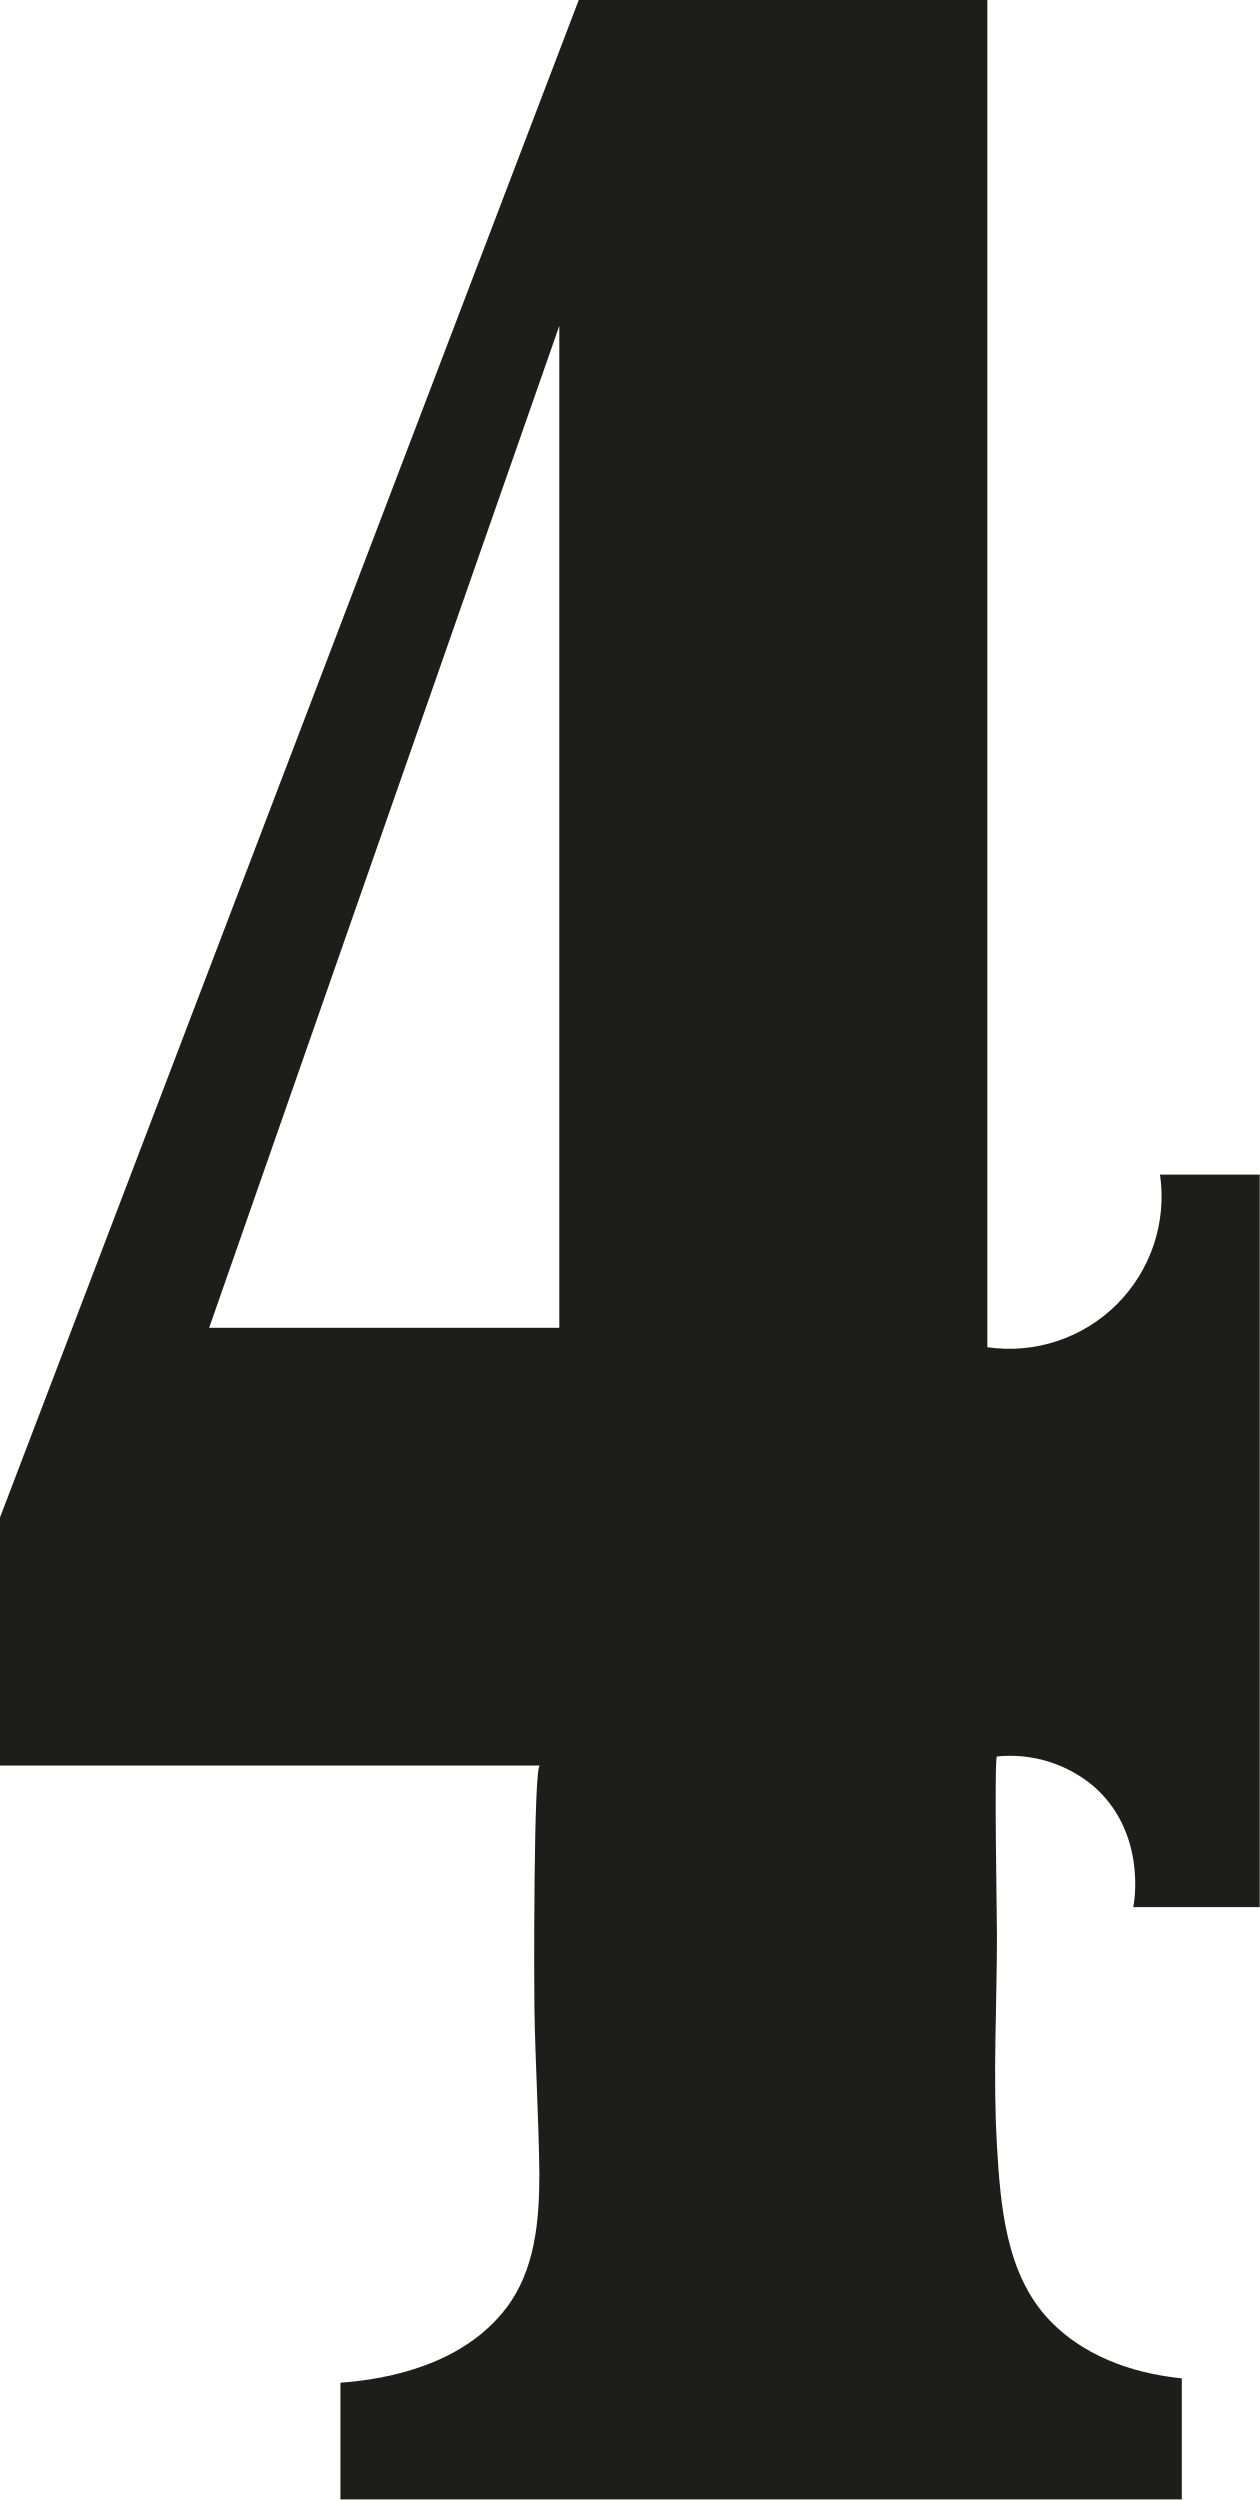
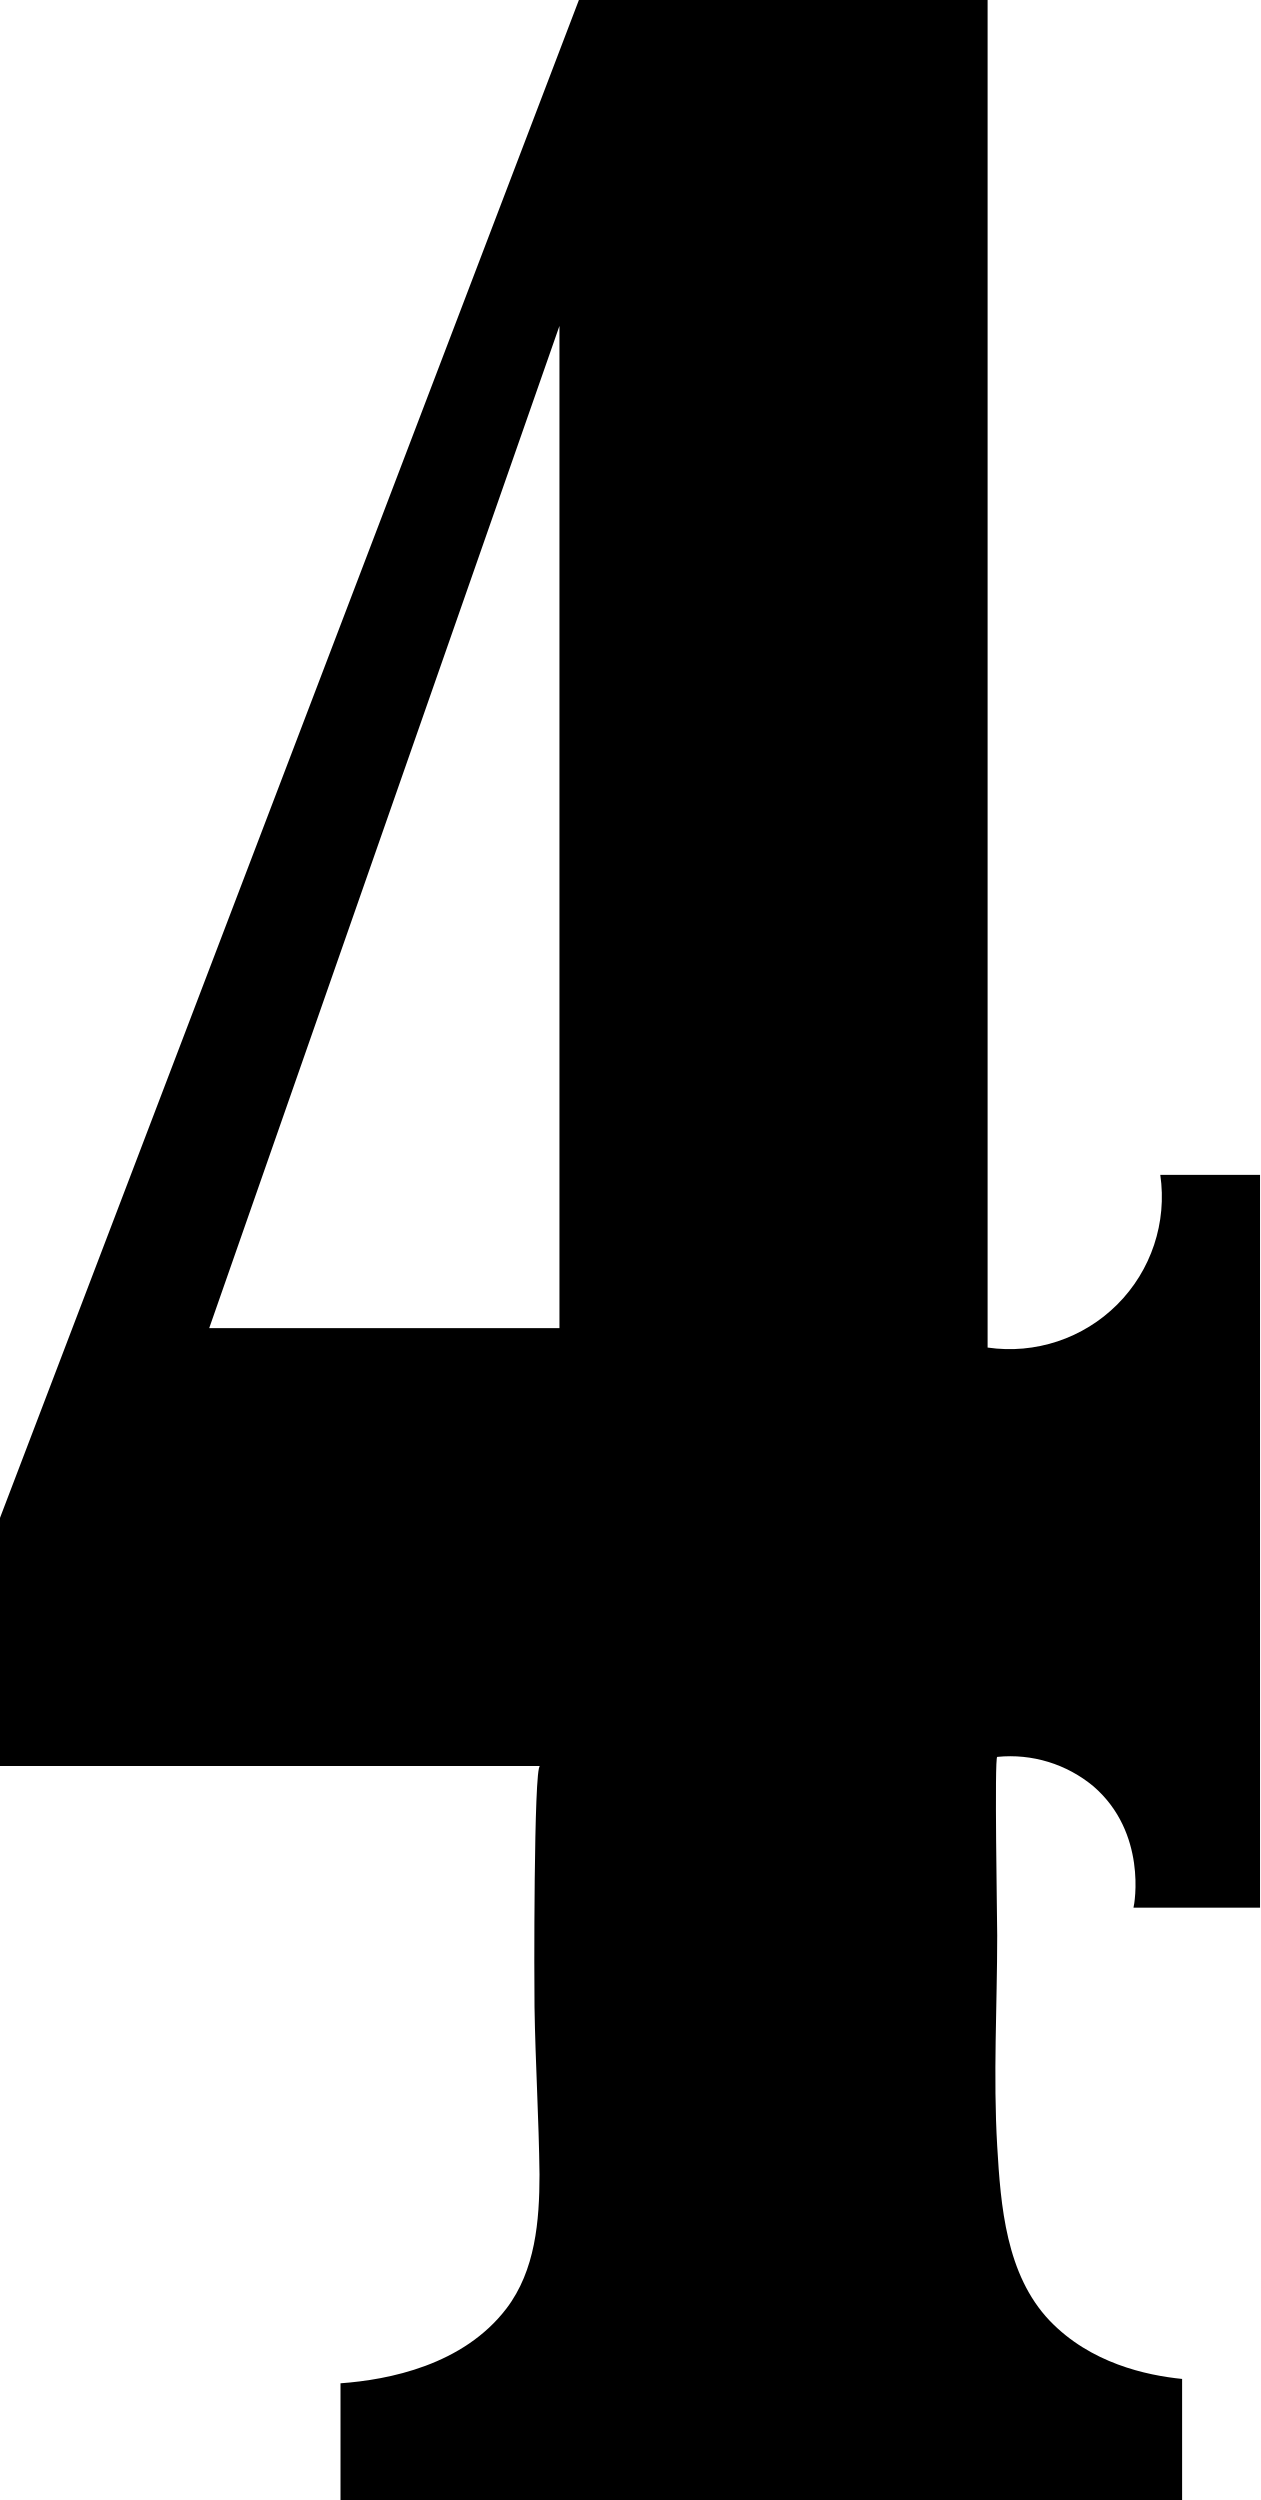
- <svg xmlns="http://www.w3.org/2000/svg" width="101.06" height="200.56" viewBox="0 0 101.06 200.56">
+ <svg xmlns="http://www.w3.org/2000/svg" width="101.06" height="200.51" viewBox="0 0 101.06 200.51">
  <defs>
-     <style>.a{fill:none;}.b{clip-path:url(#a);}.c{fill:#1d1d1b;}</style>
-     <clipPath id="a" transform="translate(0 0)">
+     <style>.a{fill:none;}.b{clip-path:url(#a);}</style>
+     <clipPath id="a">
      <rect class="a" width="101.06" height="200.56" />
    </clipPath>
  </defs>
  <g class="b">
-     <path class="c" d="M44.87,106.52H16.78L44.87,26.14ZM101.06,153V94.23h-8a12.22,12.22,0,0,1-13.85,13.85V0H46.43L0,121.74v19.9H43.31c-.51,0-.47,17.82-.44,19.32.07,4.49.35,9,.4,13.45,0,3.71-.33,7.69-2.65,10.74-3.47,4.55-9.44,5.72-13.31,6v9.36h67.5V190.8c-2.87-.29-7.34-1.25-10.62-4.67-3.51-3.69-3.93-9.22-4.21-14-.33-5.63,0-11.27,0-16.9,0-1.12-.23-14.29,0-14.32a10.41,10.41,0,0,1,7.73,2.37C92,147,91,152.69,90.91,153Z" transform="translate(0 0)" />
+     <path d="M44.87,106.52H16.78L44.87,26.14ZM101.06,153V94.23h-8a12.22,12.22,0,0,1-13.85,13.85V0H46.43L0,121.74v19.9H43.31c-.51,0-.47,17.82-.44,19.32.07,4.49.35,9,.4,13.45,0,3.71-.33,7.69-2.65,10.74-3.47,4.55-9.44,5.72-13.31,6v9.36h67.5V190.8c-2.87-.29-7.34-1.25-10.62-4.67-3.51-3.69-3.93-9.22-4.21-14-.33-5.63,0-11.27,0-16.9,0-1.12-.23-14.29,0-14.32a10.42,10.42,0,0,1,7.73,2.37C92,147,91,152.69,90.91,153Z" />
  </g>
</svg>
